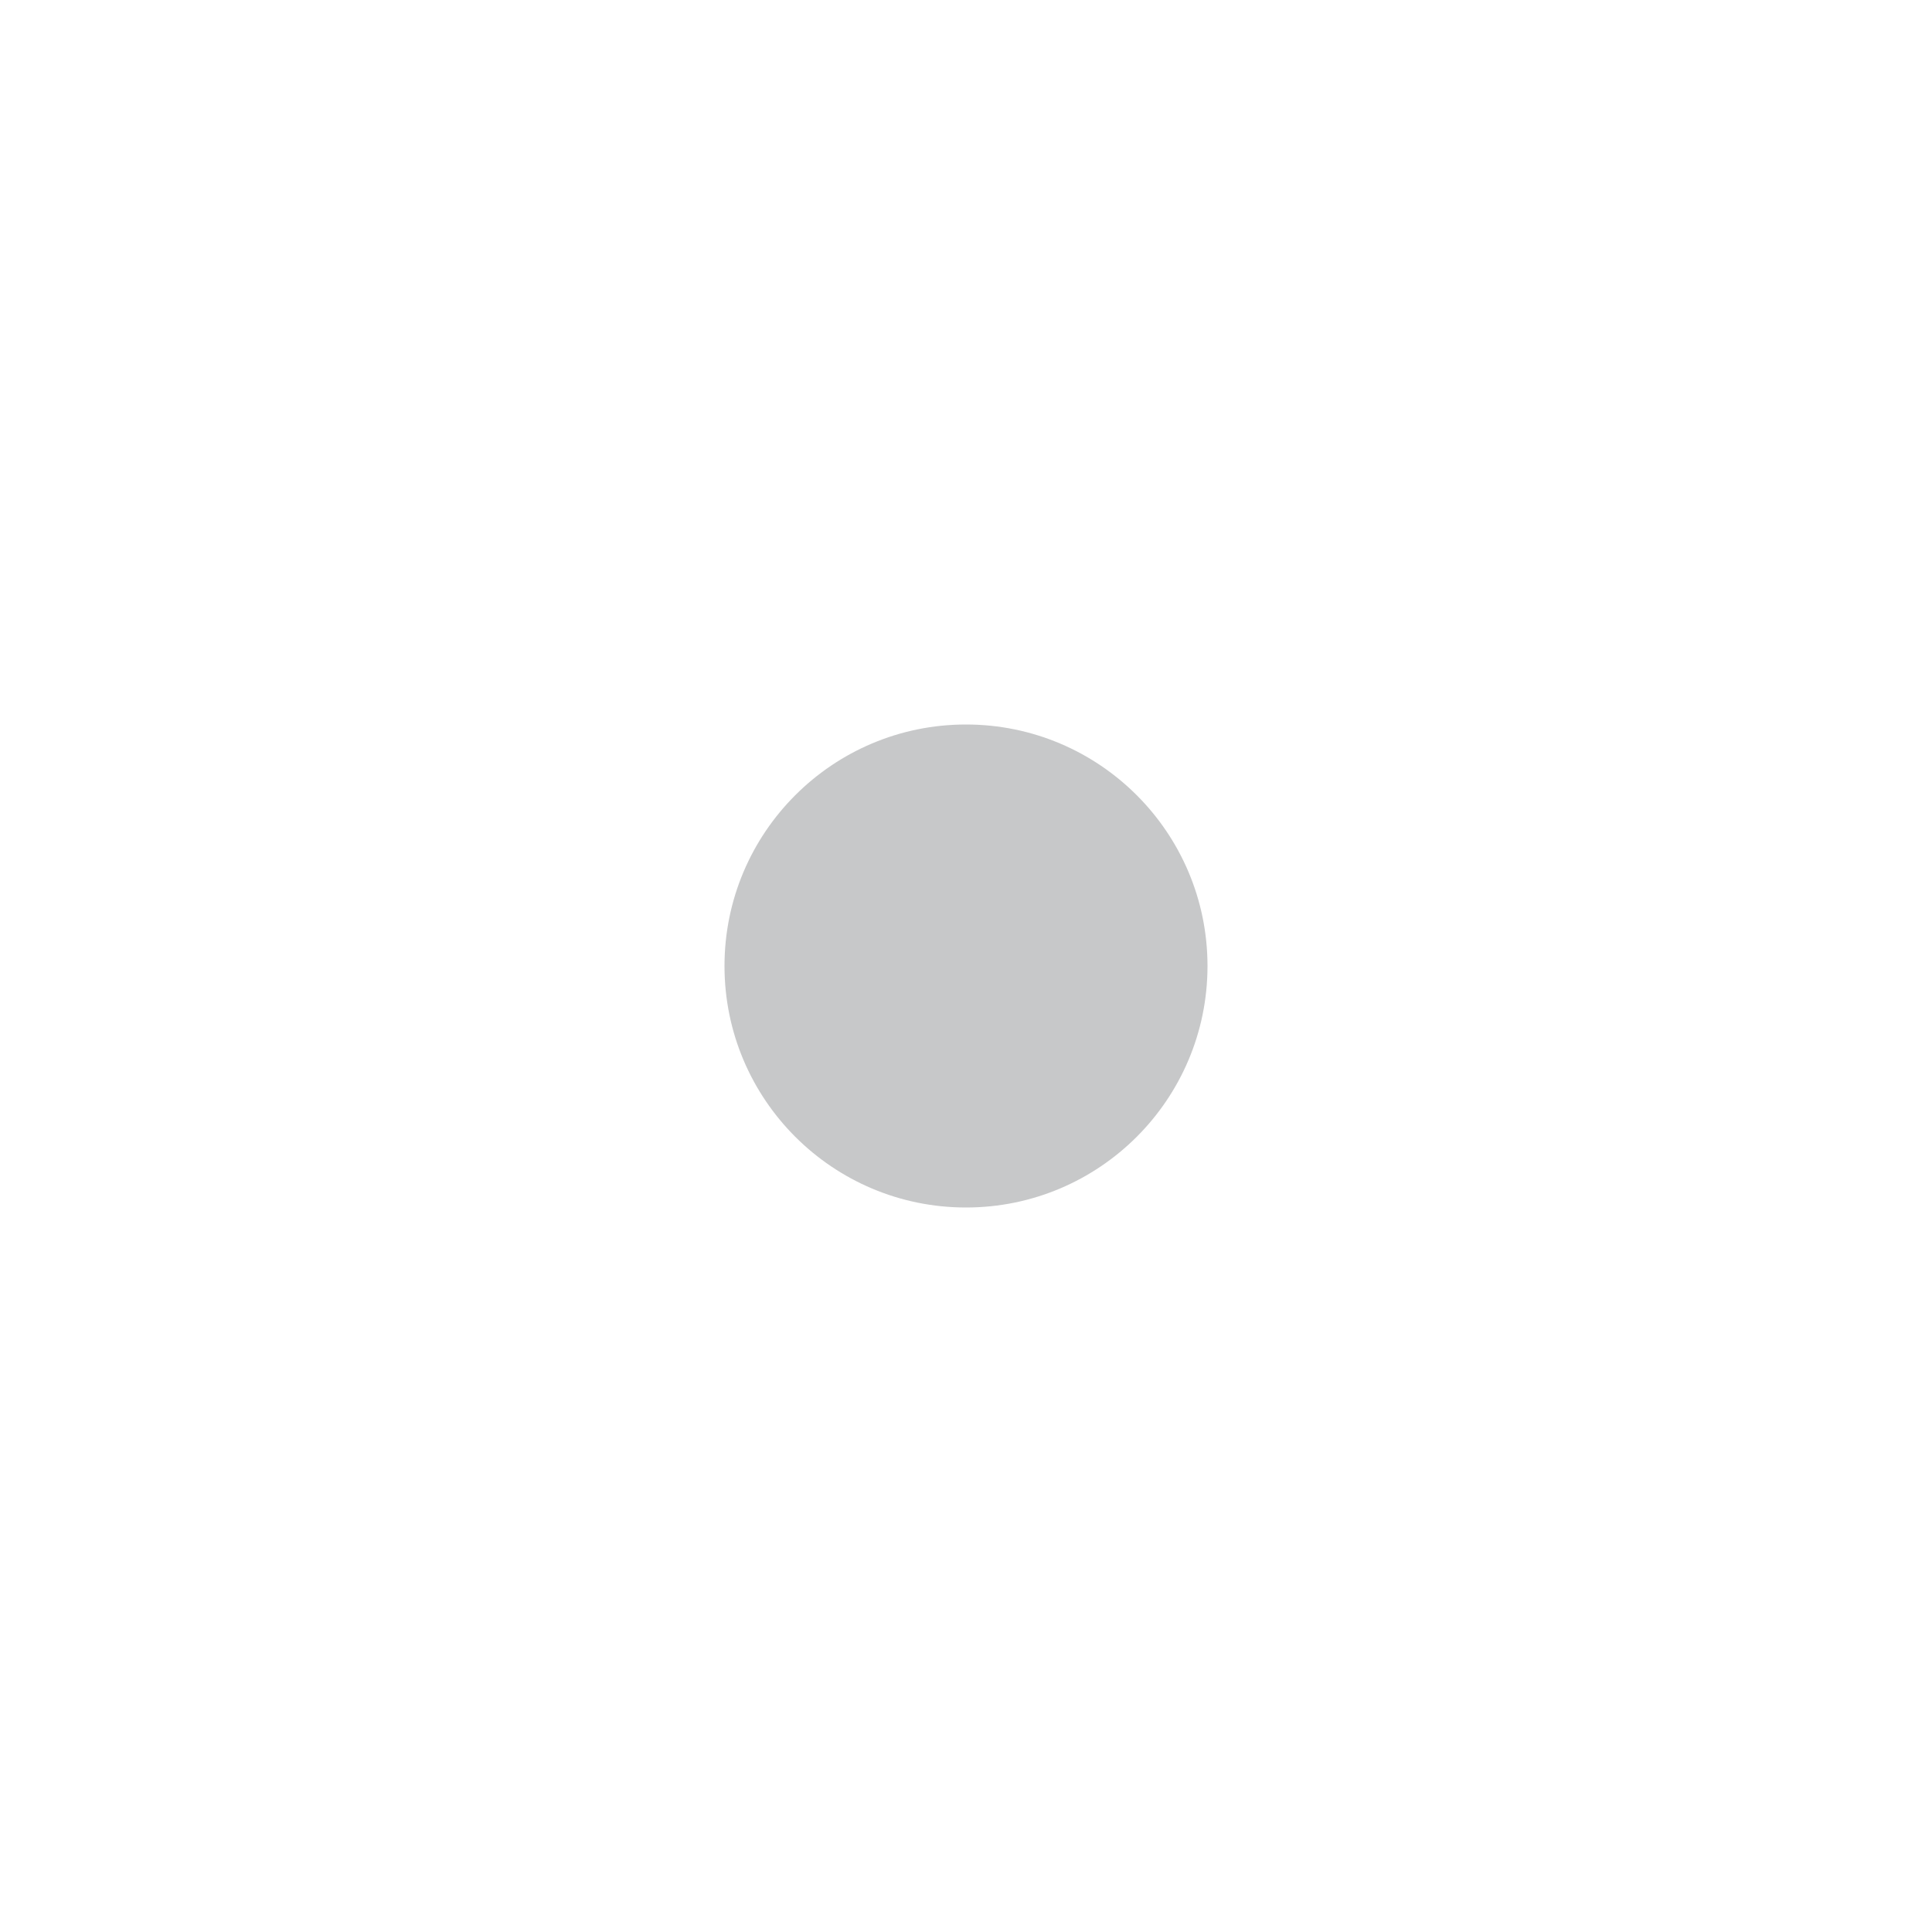
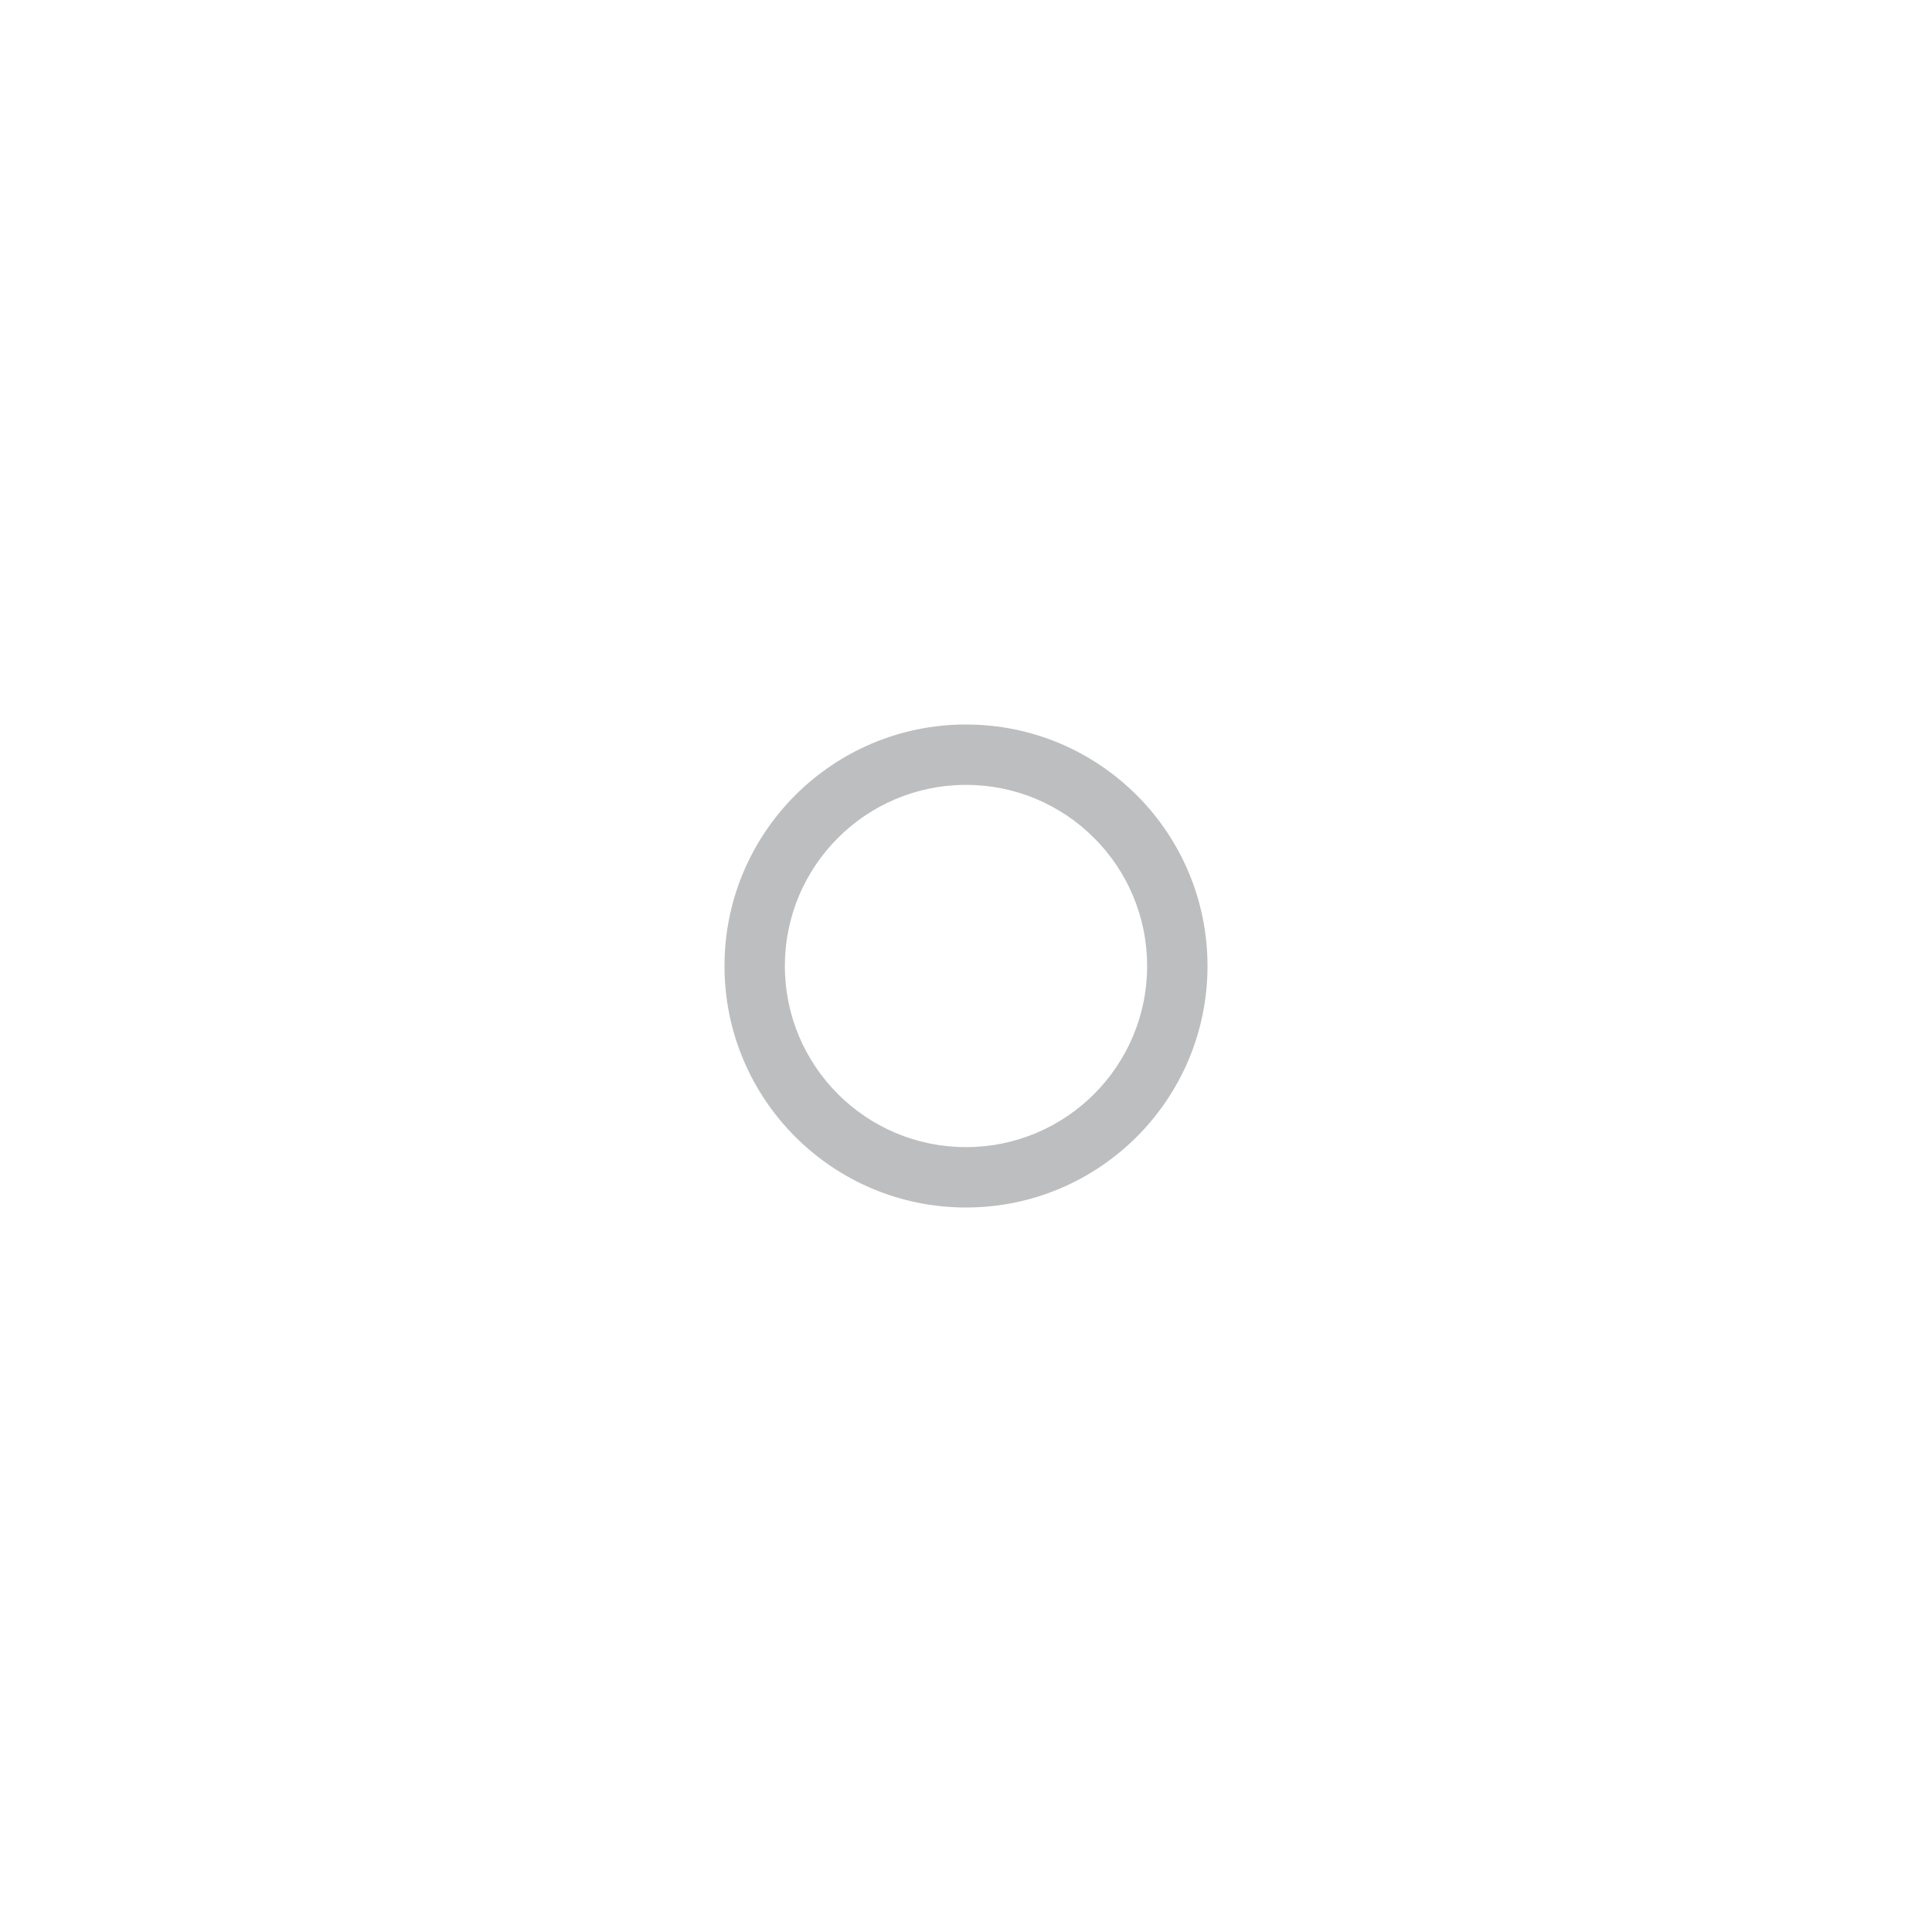
<svg xmlns="http://www.w3.org/2000/svg" viewBox="0 0 16 16" version="1.1" id="svg1">
  <defs id="defs3051">
    <style type="text/css" id="current-color-scheme">
      .ColorScheme-Text {
        color:#eff0f1;
      }
      </style>
  </defs>
-   <circle style="fill:#222528;fill-opacity:0.25;stroke-width:0.79;stroke-linecap:round;stroke-linejoin:round;stroke-opacity:0.656;paint-order:markers stroke fill" id="path2" cx="8" cy="8" r="2" />
+   <path id="path2" style="fill:#222528;fill-opacity:0.3;stroke-width:0.79;stroke-linecap:round;stroke-linejoin:round;stroke-opacity:0.656;paint-order:markers stroke fill" d="M 8 6 A 2 2 0 0 0 6 8 A 2 2 0 0 0 8 10 A 2 2 0 0 0 10 8 A 2 2 0 0 0 8 6 z M 8 6.5 A 1.5 1.5 0 0 1 9.5 8 A 1.5 1.5 0 0 1 8 9.5 A 1.5 1.5 0 0 1 6.5 8 A 1.5 1.5 0 0 1 8 6.5 z " />
</svg>
